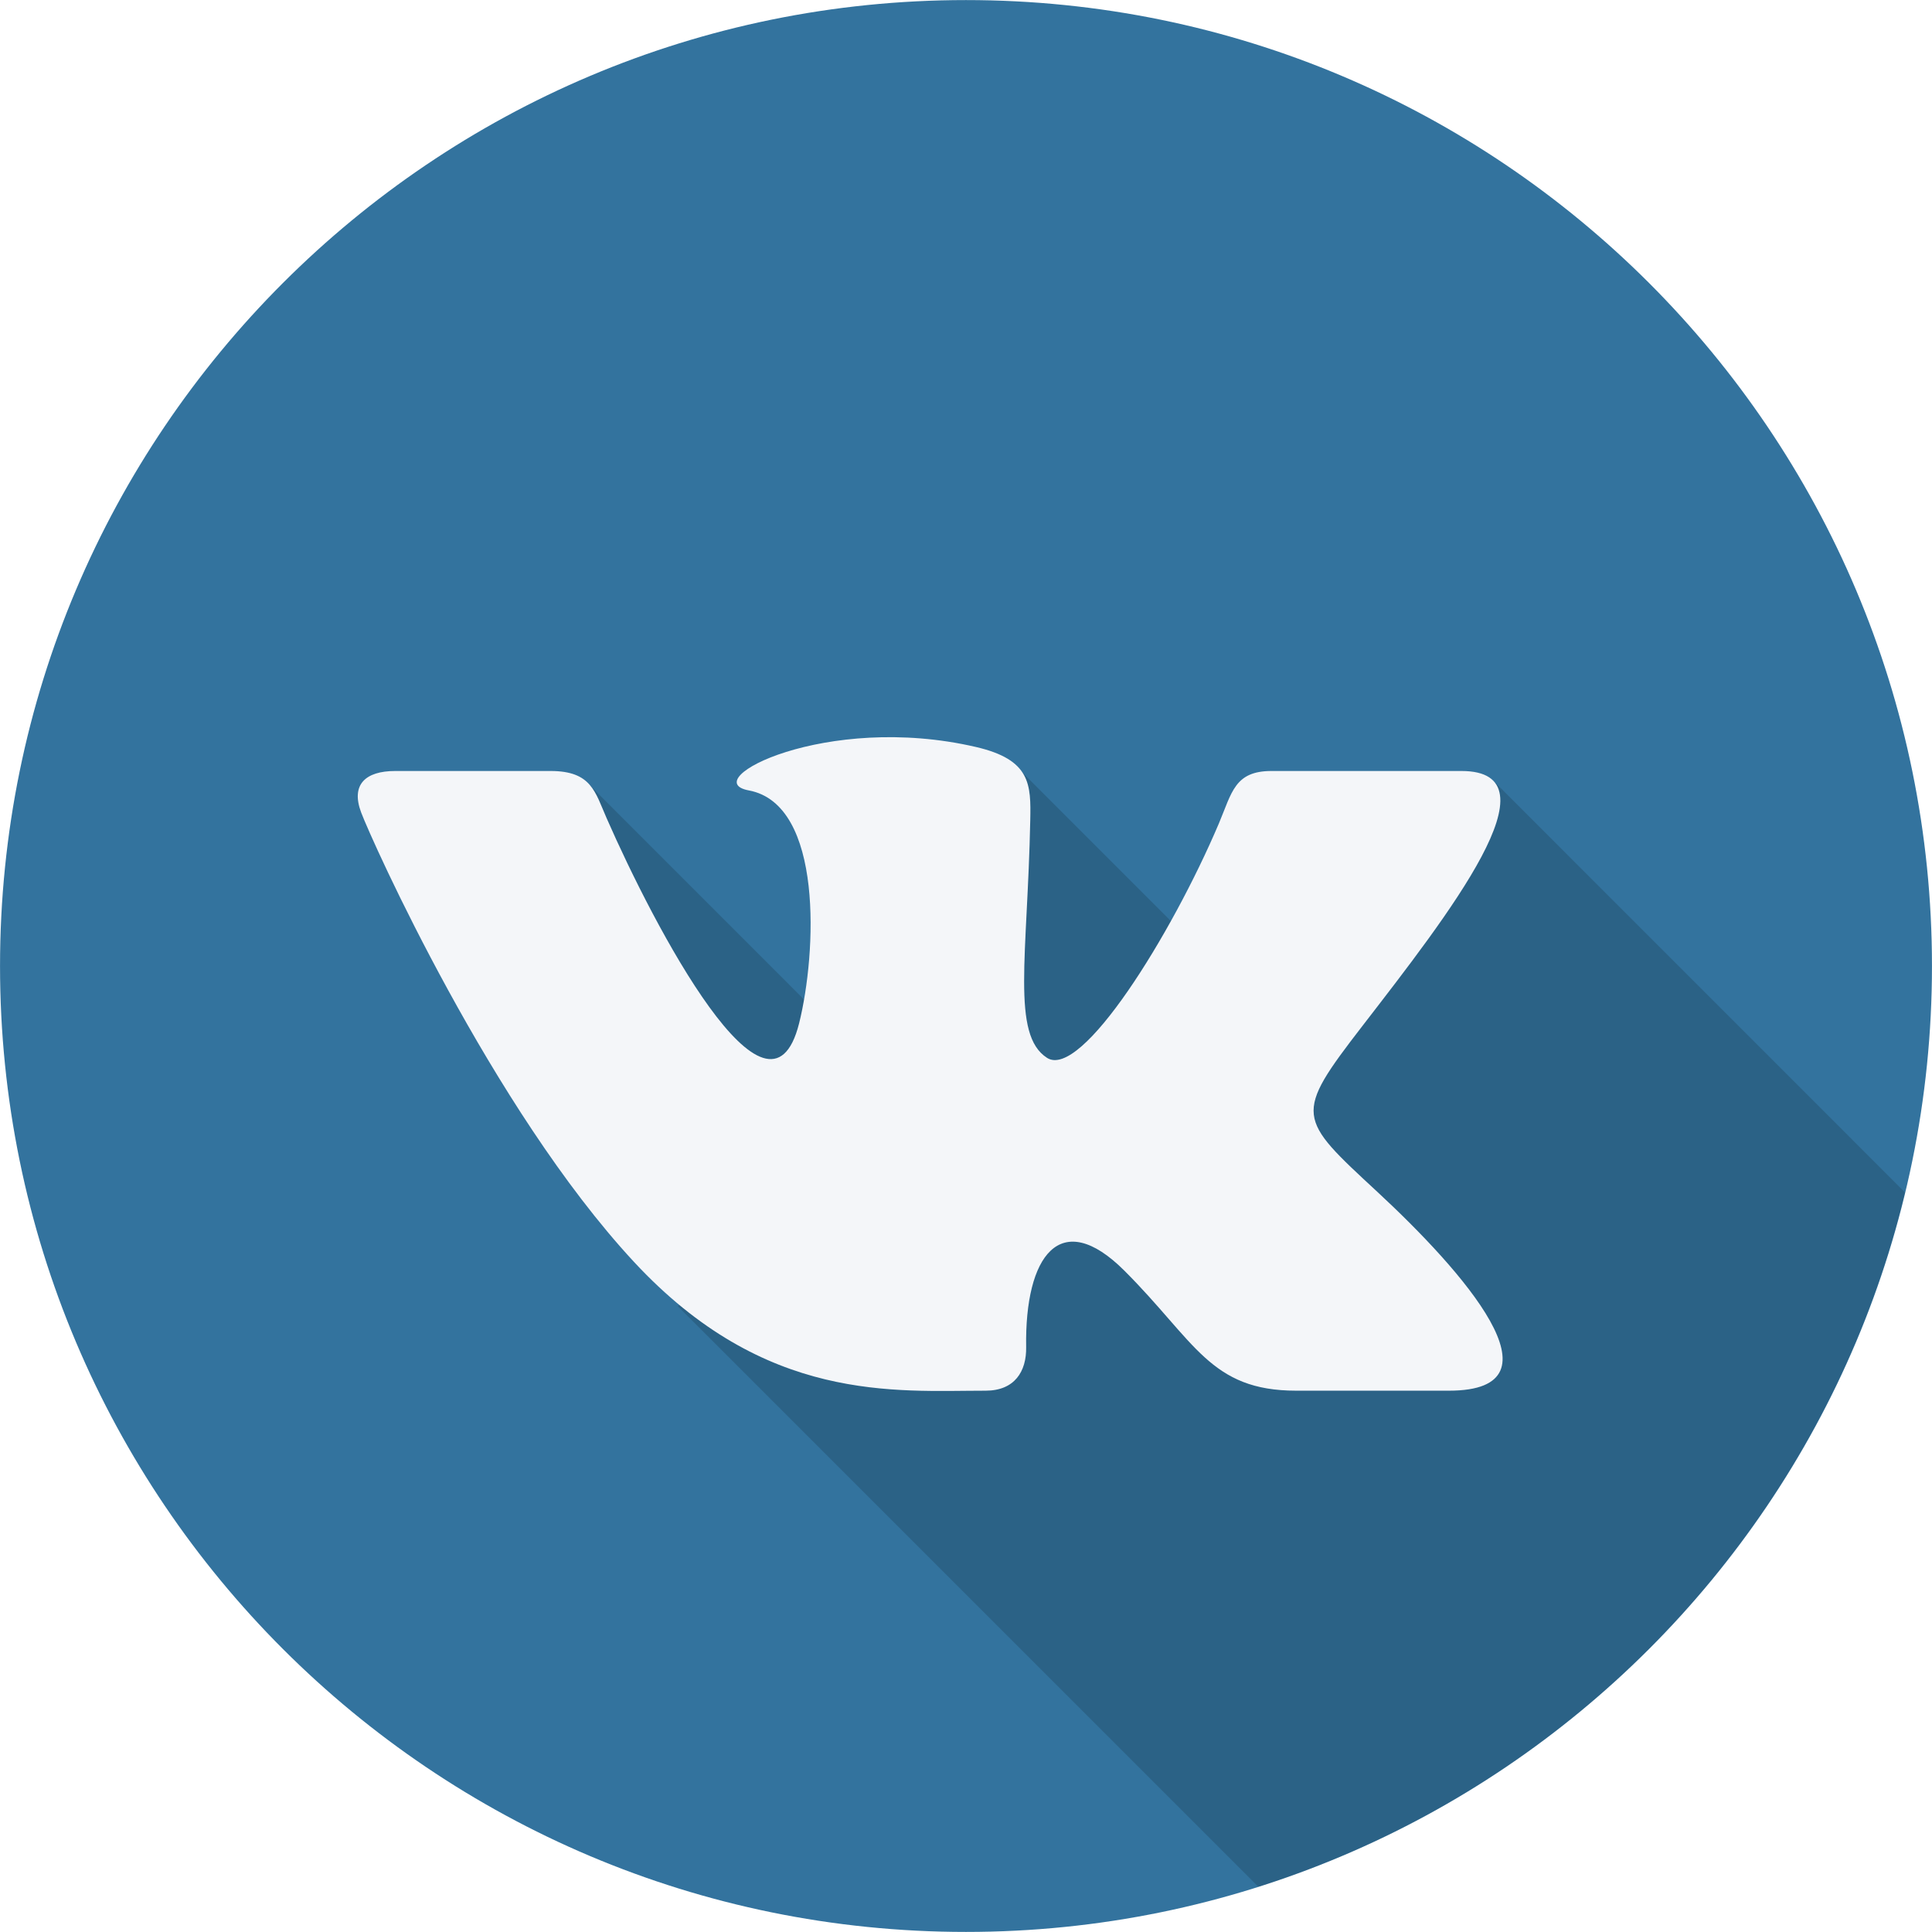
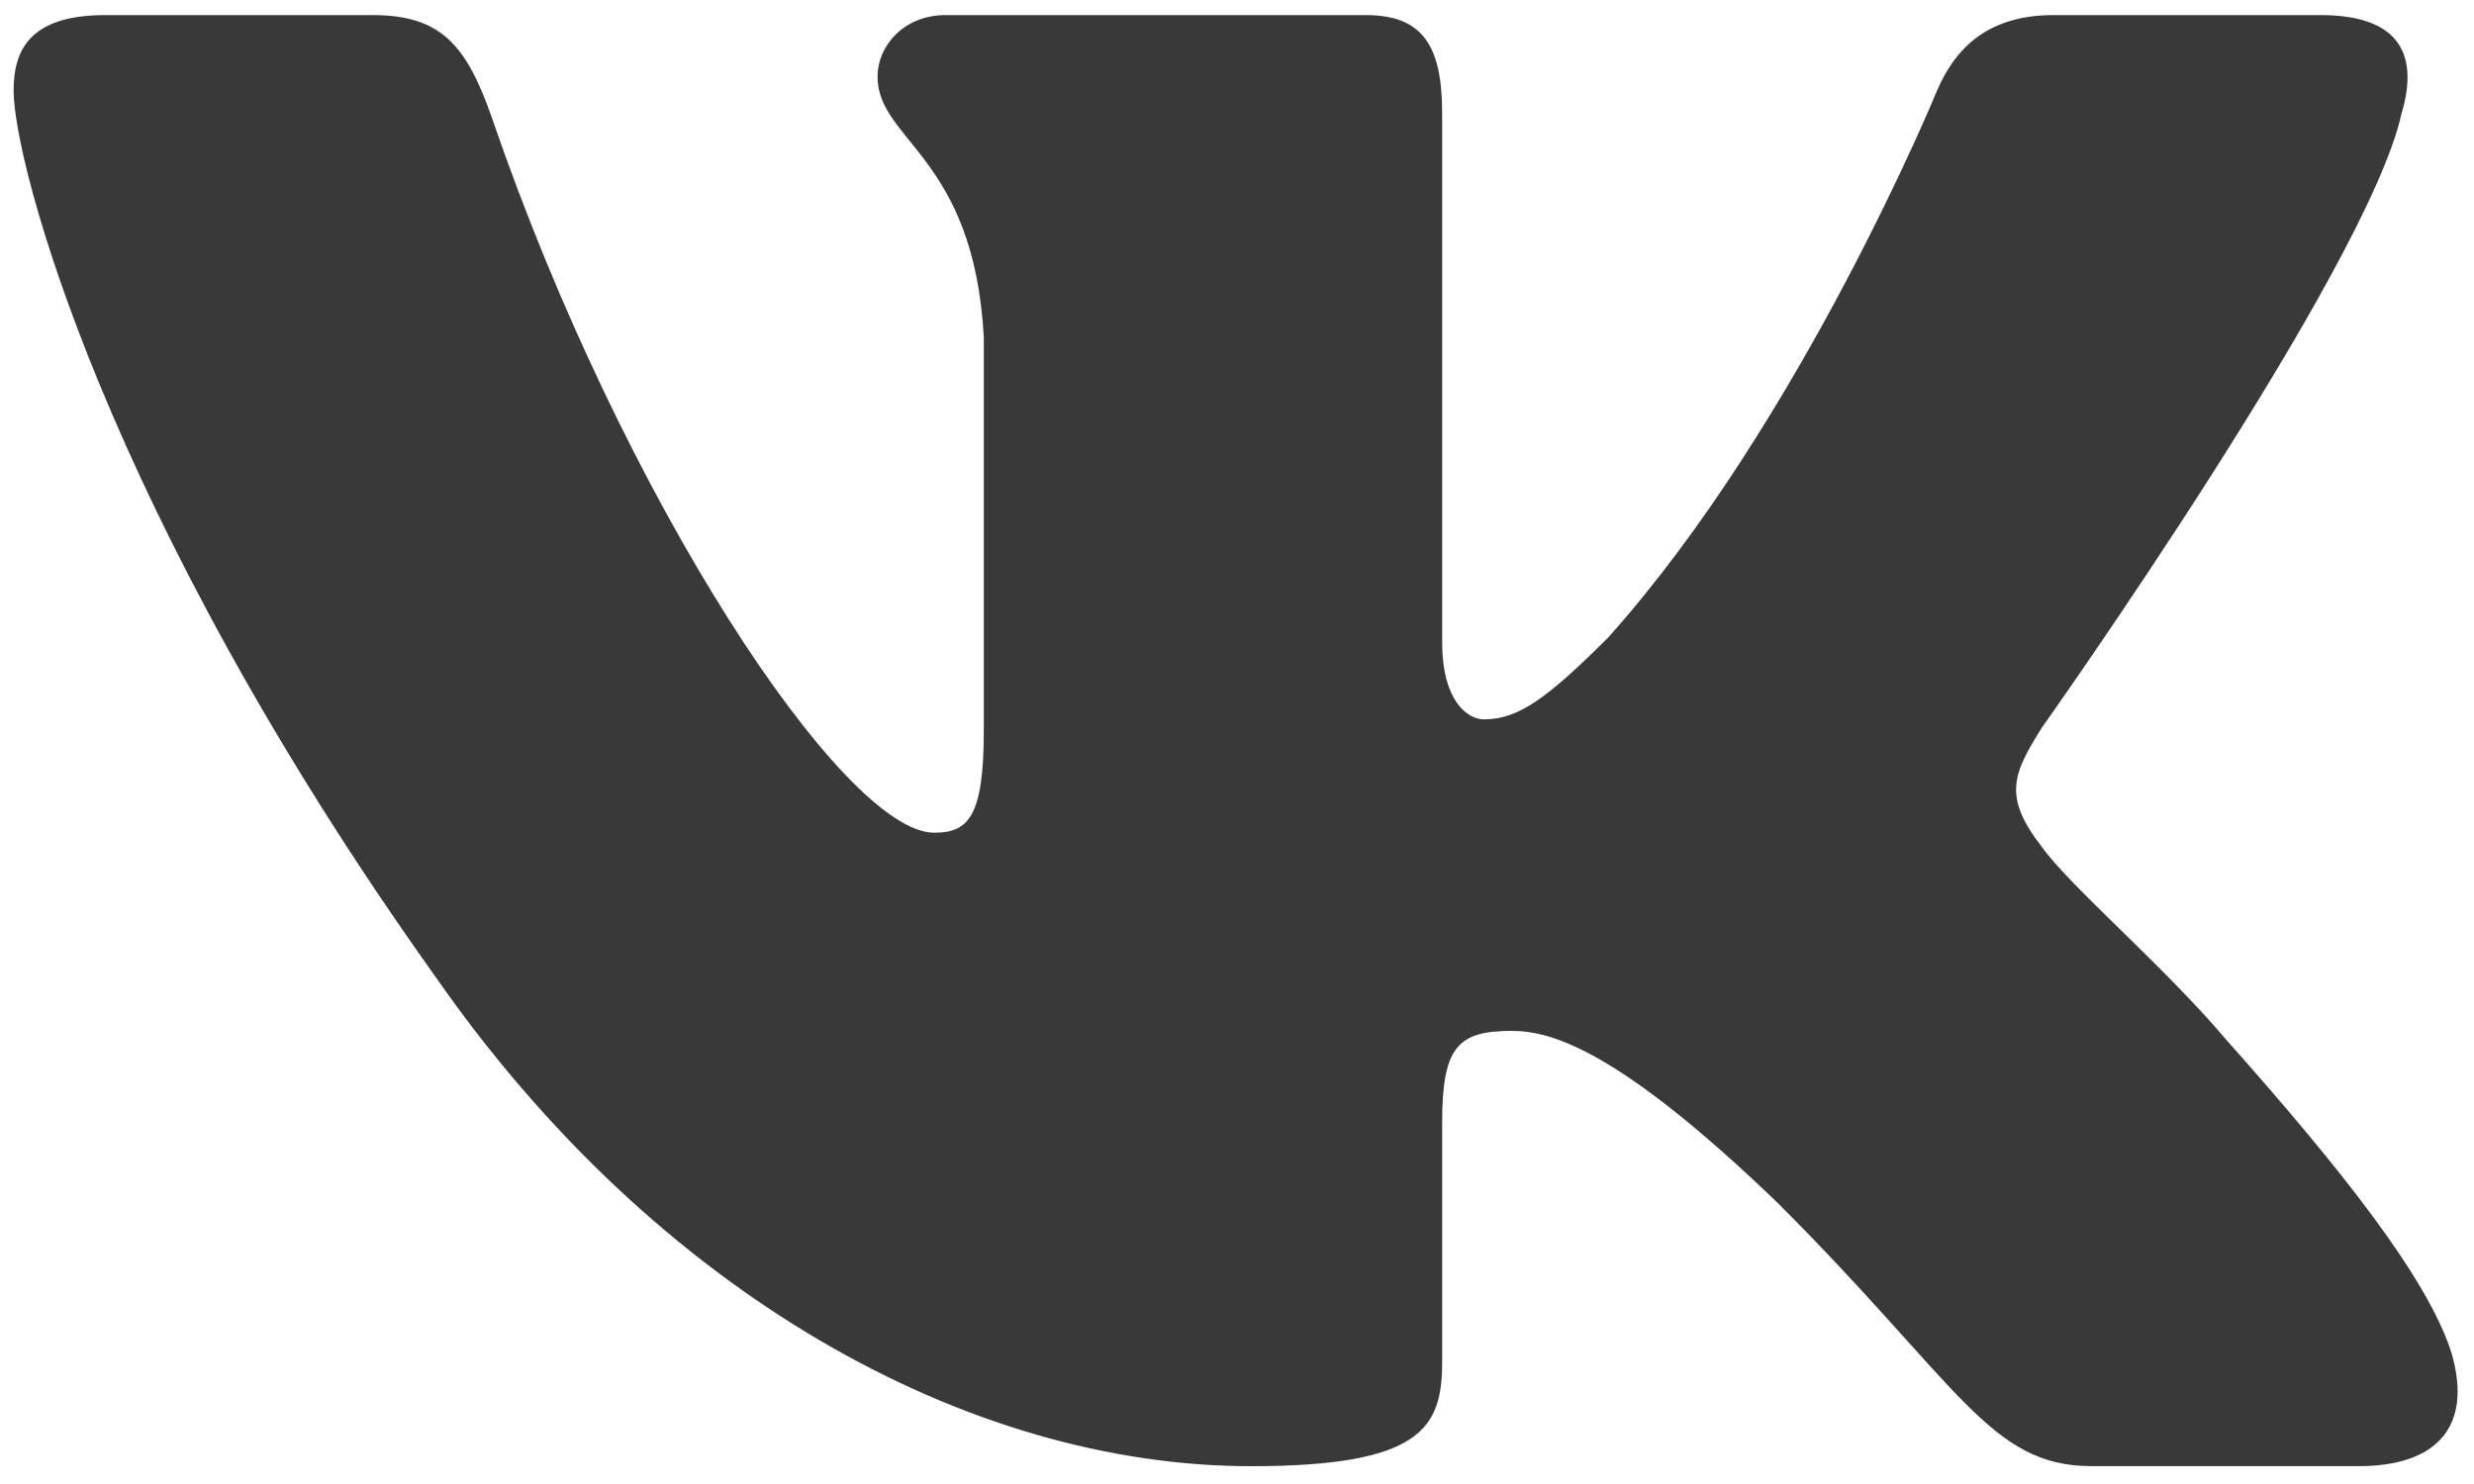
- <svg xmlns="http://www.w3.org/2000/svg" enable-background="new 0 0 512 512" height="512px" id="Слой_1" version="1.1" viewBox="0 0 512 512" width="512px" xml:space="preserve">
-   <g id="vkontakte_1_">
-     <g>
-       <path d="M511.992,256.001c0,141.387-114.607,255.98-255.996,255.98c-141.381,0-255.988-114.594-255.988-255.98    C0.008,114.62,114.615,0.019,255.996,0.019C397.385,0.019,511.992,114.62,511.992,256.001z" fill="#33739E" />
-       <path d="M504.844,316.007L396.268,207.415l-74.765,47.875l-50.71-50.711l-52.554,52.545l39.187,39.188    l-7.875,5.047l-94.271-94.287l-32.109,32.102l87.241,87.24L179.6,346.14l153.88,153.881    C418.275,473.122,483.883,403.271,504.844,316.007z" opacity="0.15" />
-     </g>
-     <path d="M261.199,368.546c7.695,0,10.852-5.117,10.742-11.531   c-0.391-24.203,9.039-37.234,26.039-20.266c18.813,18.797,22.702,31.797,45.554,31.797c8.671,0,32.015,0,40.444,0   c31.82,0,3.469-31.891-18.945-52.672c-21.312-19.75-22.319-20.227-3.969-44c22.789-29.514,52.578-67.553,26.219-67.553   c-5.156,0-1.477,0-50.319,0c-9.773,0-10.484,5.695-13.945,13.891c-12.569,29.602-36.483,67.99-45.554,62.123   c-9.516-6.133-5.164-26.92-4.438-62.951c0.195-9.516,0.141-16.063-14.414-19.43c-39.78-9.227-74.24,8.906-60.163,11.516   c19.844,3.703,17.945,43.156,13.328,61.693c-8.063,32.258-38.39-25.537-51.015-54.334c-3.055-6.922-3.984-12.508-14.867-12.508   c-5.969,0-32.301,0-41.152,0c-7.926,0-11.815,3.625-9.034,10.992c2.757,7.352,34.608,78.475,72.257,119.053   C202.794,371.921,237.238,368.546,261.199,368.546z" fill="#F4F6F9" id="V_kontakte_1_" />
-   </g>
+ <svg xmlns="http://www.w3.org/2000/svg" width="40" height="24" viewBox="0 0 40 24" fill="none">
+   <path fill-rule="evenodd" clip-rule="evenodd" d="M38.829 1.833C39.103 0.917 38.829 0.244 37.522 0.244H33.199C32.099 0.244 31.593 0.825 31.318 1.466C31.318 1.466 29.119 6.825 26.005 10.306C24.998 11.313 24.54 11.634 23.99 11.634C23.715 11.634 23.317 11.313 23.317 10.398V1.833C23.317 0.734 22.998 0.244 22.082 0.244H15.288C14.602 0.244 14.188 0.754 14.188 1.238C14.188 2.28 15.745 2.52 15.906 5.451V11.817C15.906 13.213 15.654 13.467 15.104 13.467C13.639 13.467 10.074 8.084 7.96 1.925C7.545 0.727 7.13 0.244 6.025 0.244H1.702C0.466 0.244 0.22 0.825 0.22 1.466C0.22 2.611 1.685 8.29 7.044 15.801C10.616 20.93 15.649 23.712 20.229 23.712C22.977 23.712 23.317 23.094 23.317 22.03V18.154C23.317 16.918 23.577 16.672 24.448 16.672C25.089 16.672 26.188 16.992 28.753 19.465C31.684 22.396 32.167 23.711 33.816 23.711H38.139C39.374 23.711 39.991 23.093 39.635 21.875C39.245 20.66 37.846 18.898 35.989 16.809C34.981 15.618 33.469 14.336 33.011 13.694C32.37 12.87 32.554 12.504 33.011 11.771C33.011 11.771 38.279 4.352 38.829 1.833Z" fill="#393939" />
</svg>
